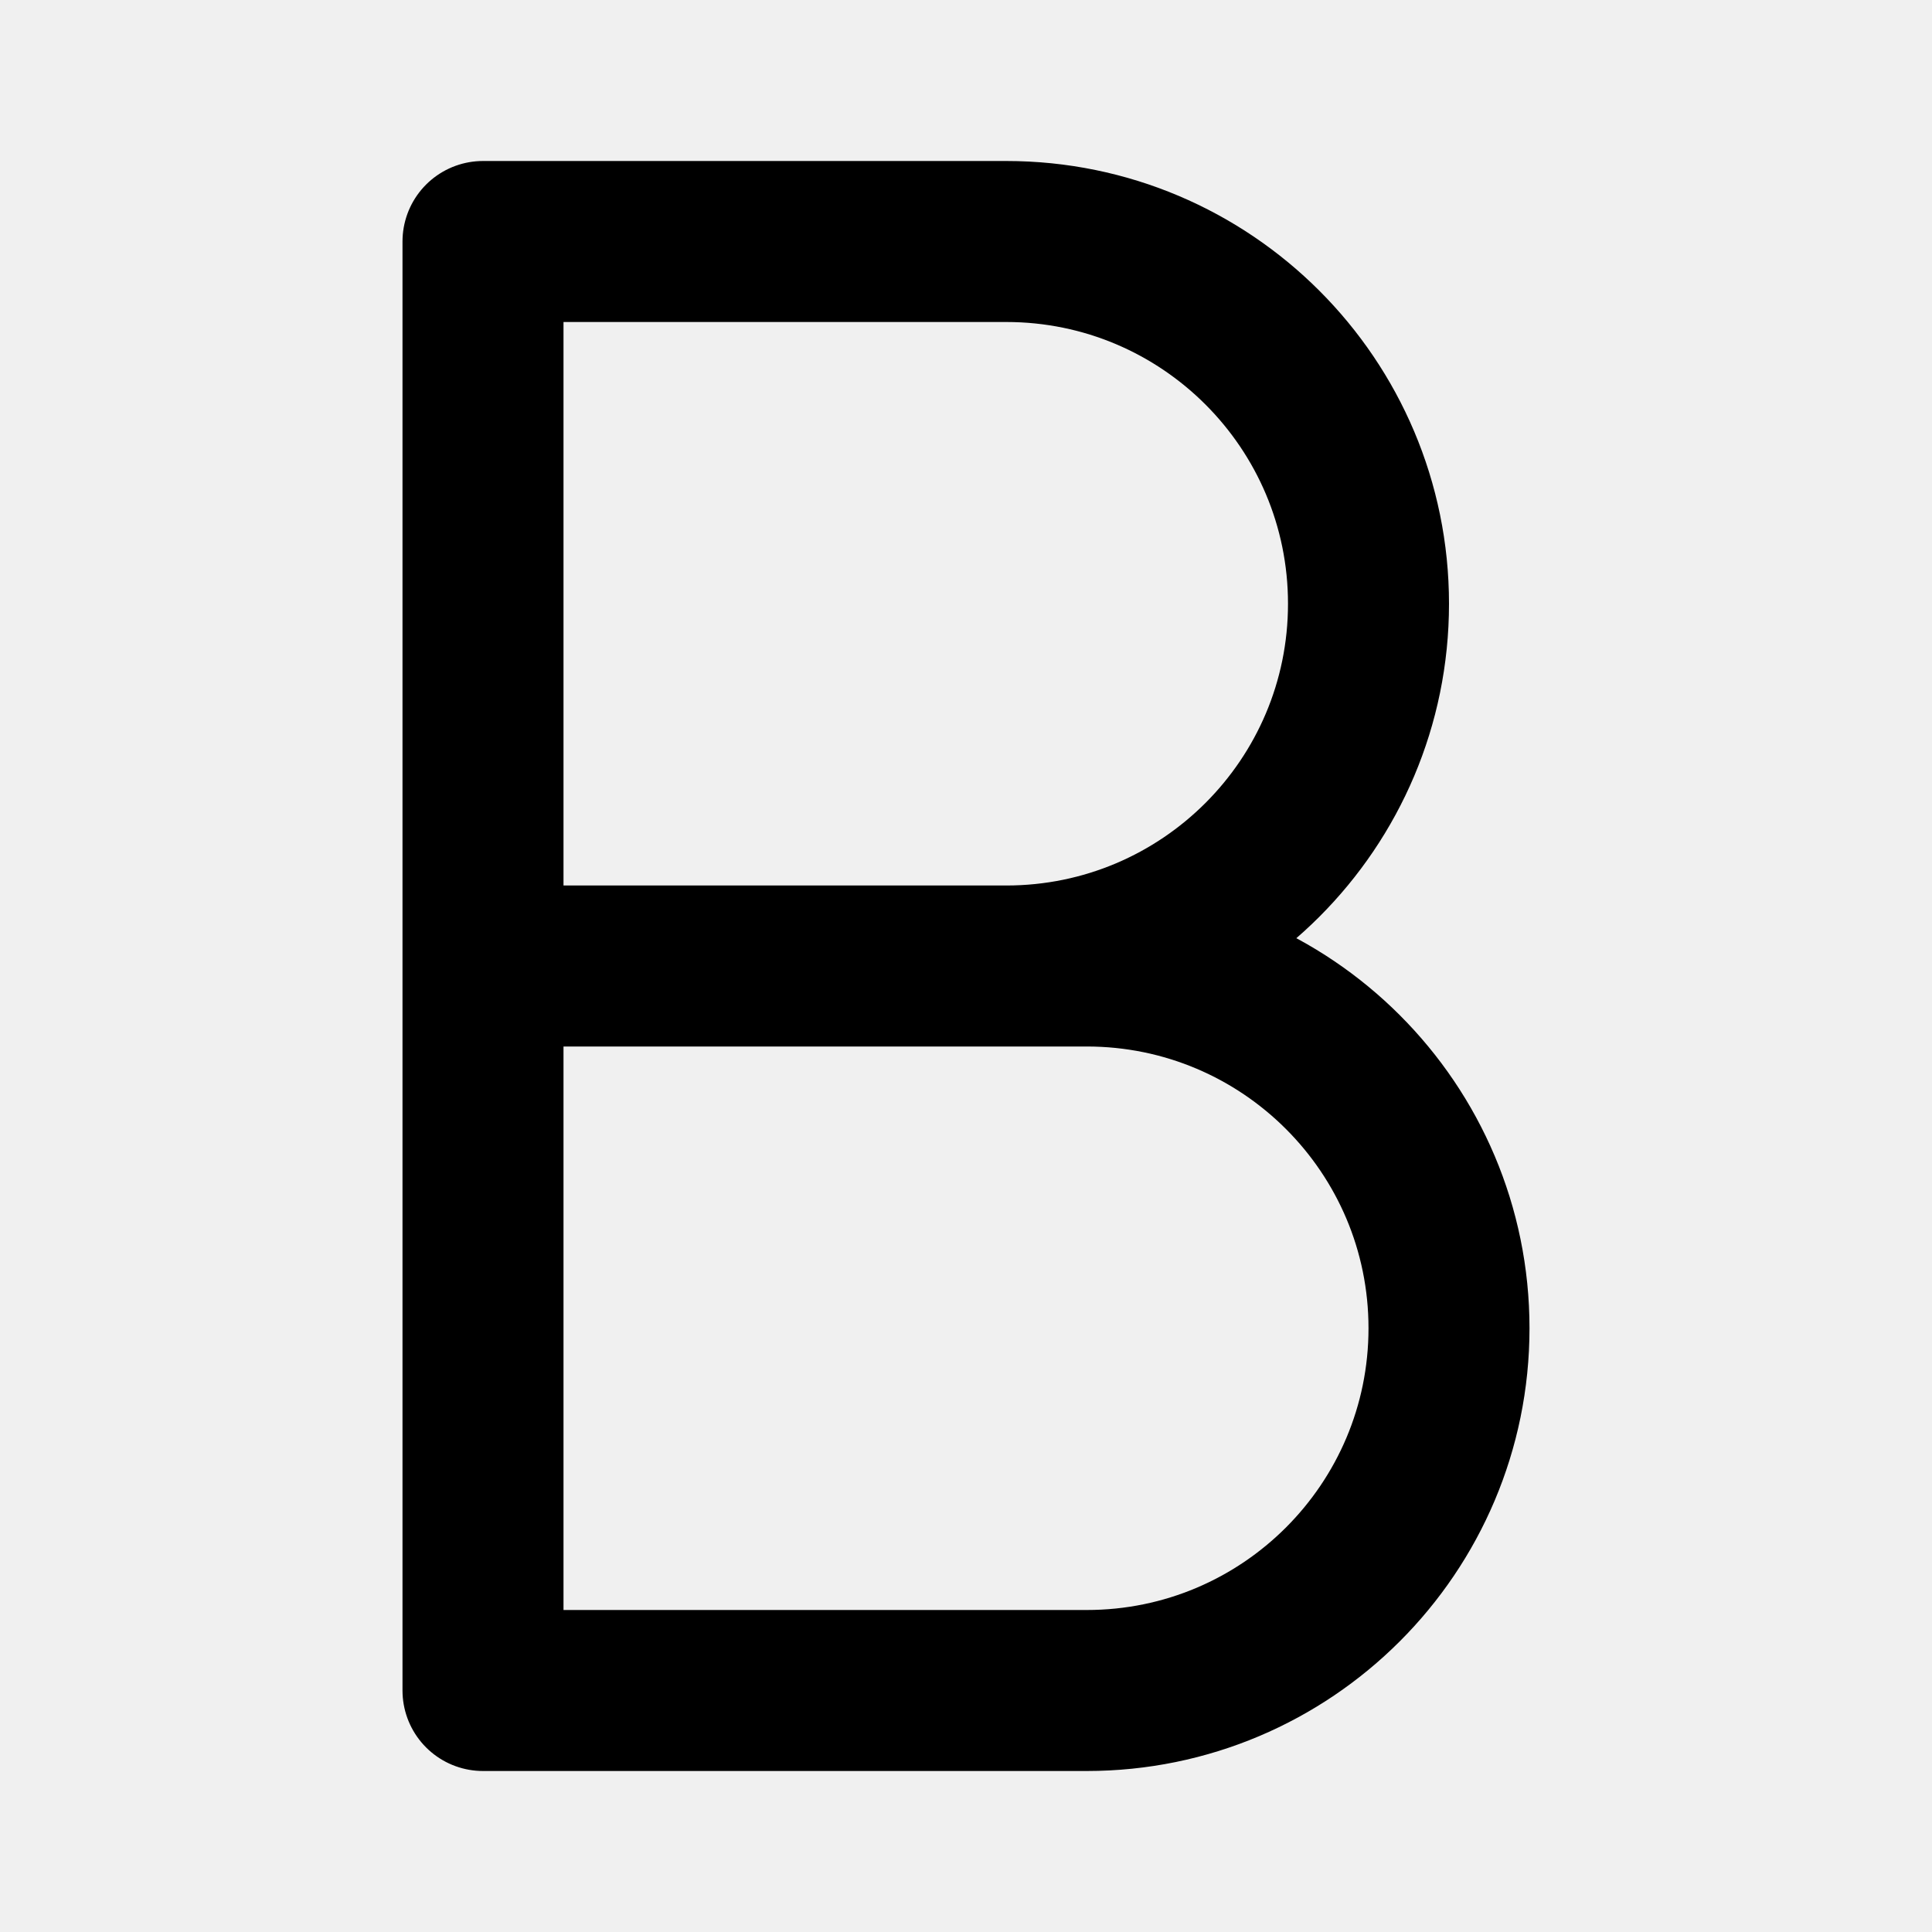
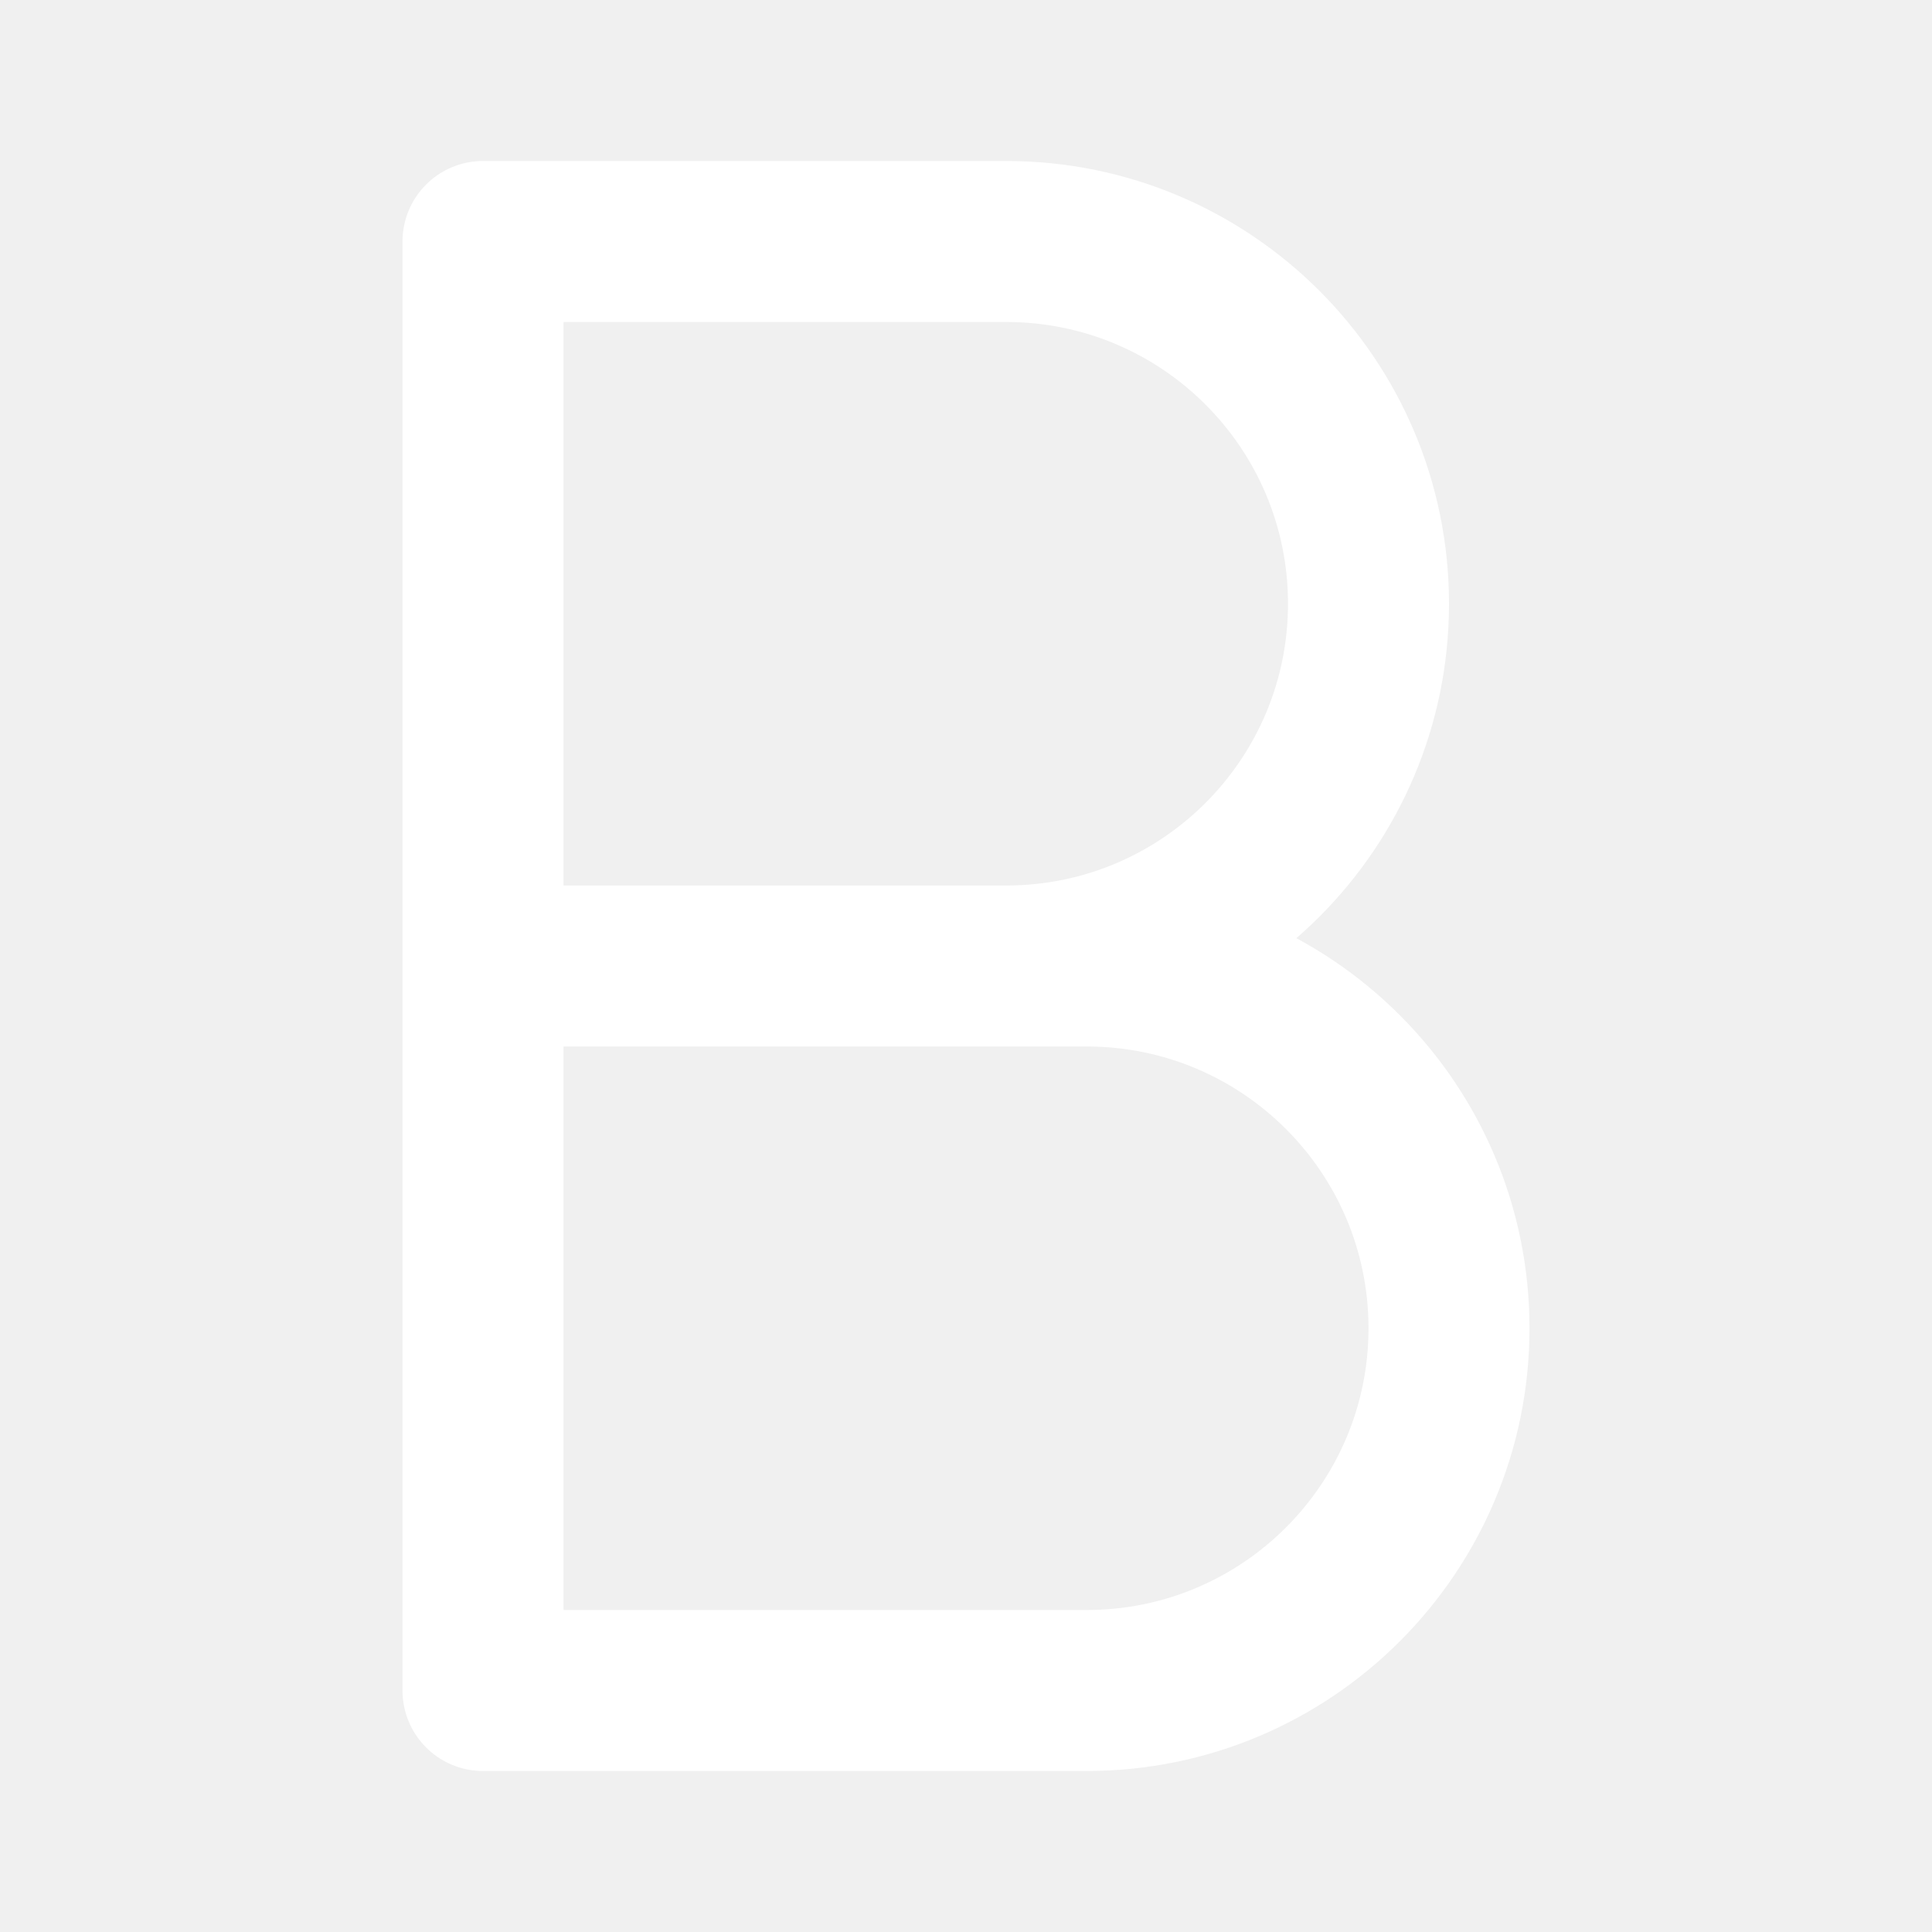
<svg xmlns="http://www.w3.org/2000/svg" width="800px" height="800px" viewBox="0 0 24 24" fill="none">
-   <path d="M6 12H12.5C14.985 12 17 9.985 17 7.5C17 5.015 14.985 3 12.5 3H6V12ZM6 12H13.5C15.985 12 18 14.015 18 16.5C18 18.985 15.985 21 13.5 21H6V12Z" stroke="#000000" stroke-width="2" stroke-linecap="round" stroke-linejoin="round" />
+   <path d="M6 12H12.5C14.985 12 17 9.985 17 7.5C17 5.015 14.985 3 12.5 3H6V12ZM6 12H13.5C15.985 12 18 14.015 18 16.5C18 18.985 15.985 21 13.5 21H6V12Z" stroke="#ffffff" stroke-width="2" stroke-linecap="round" stroke-linejoin="round" />
</svg>
